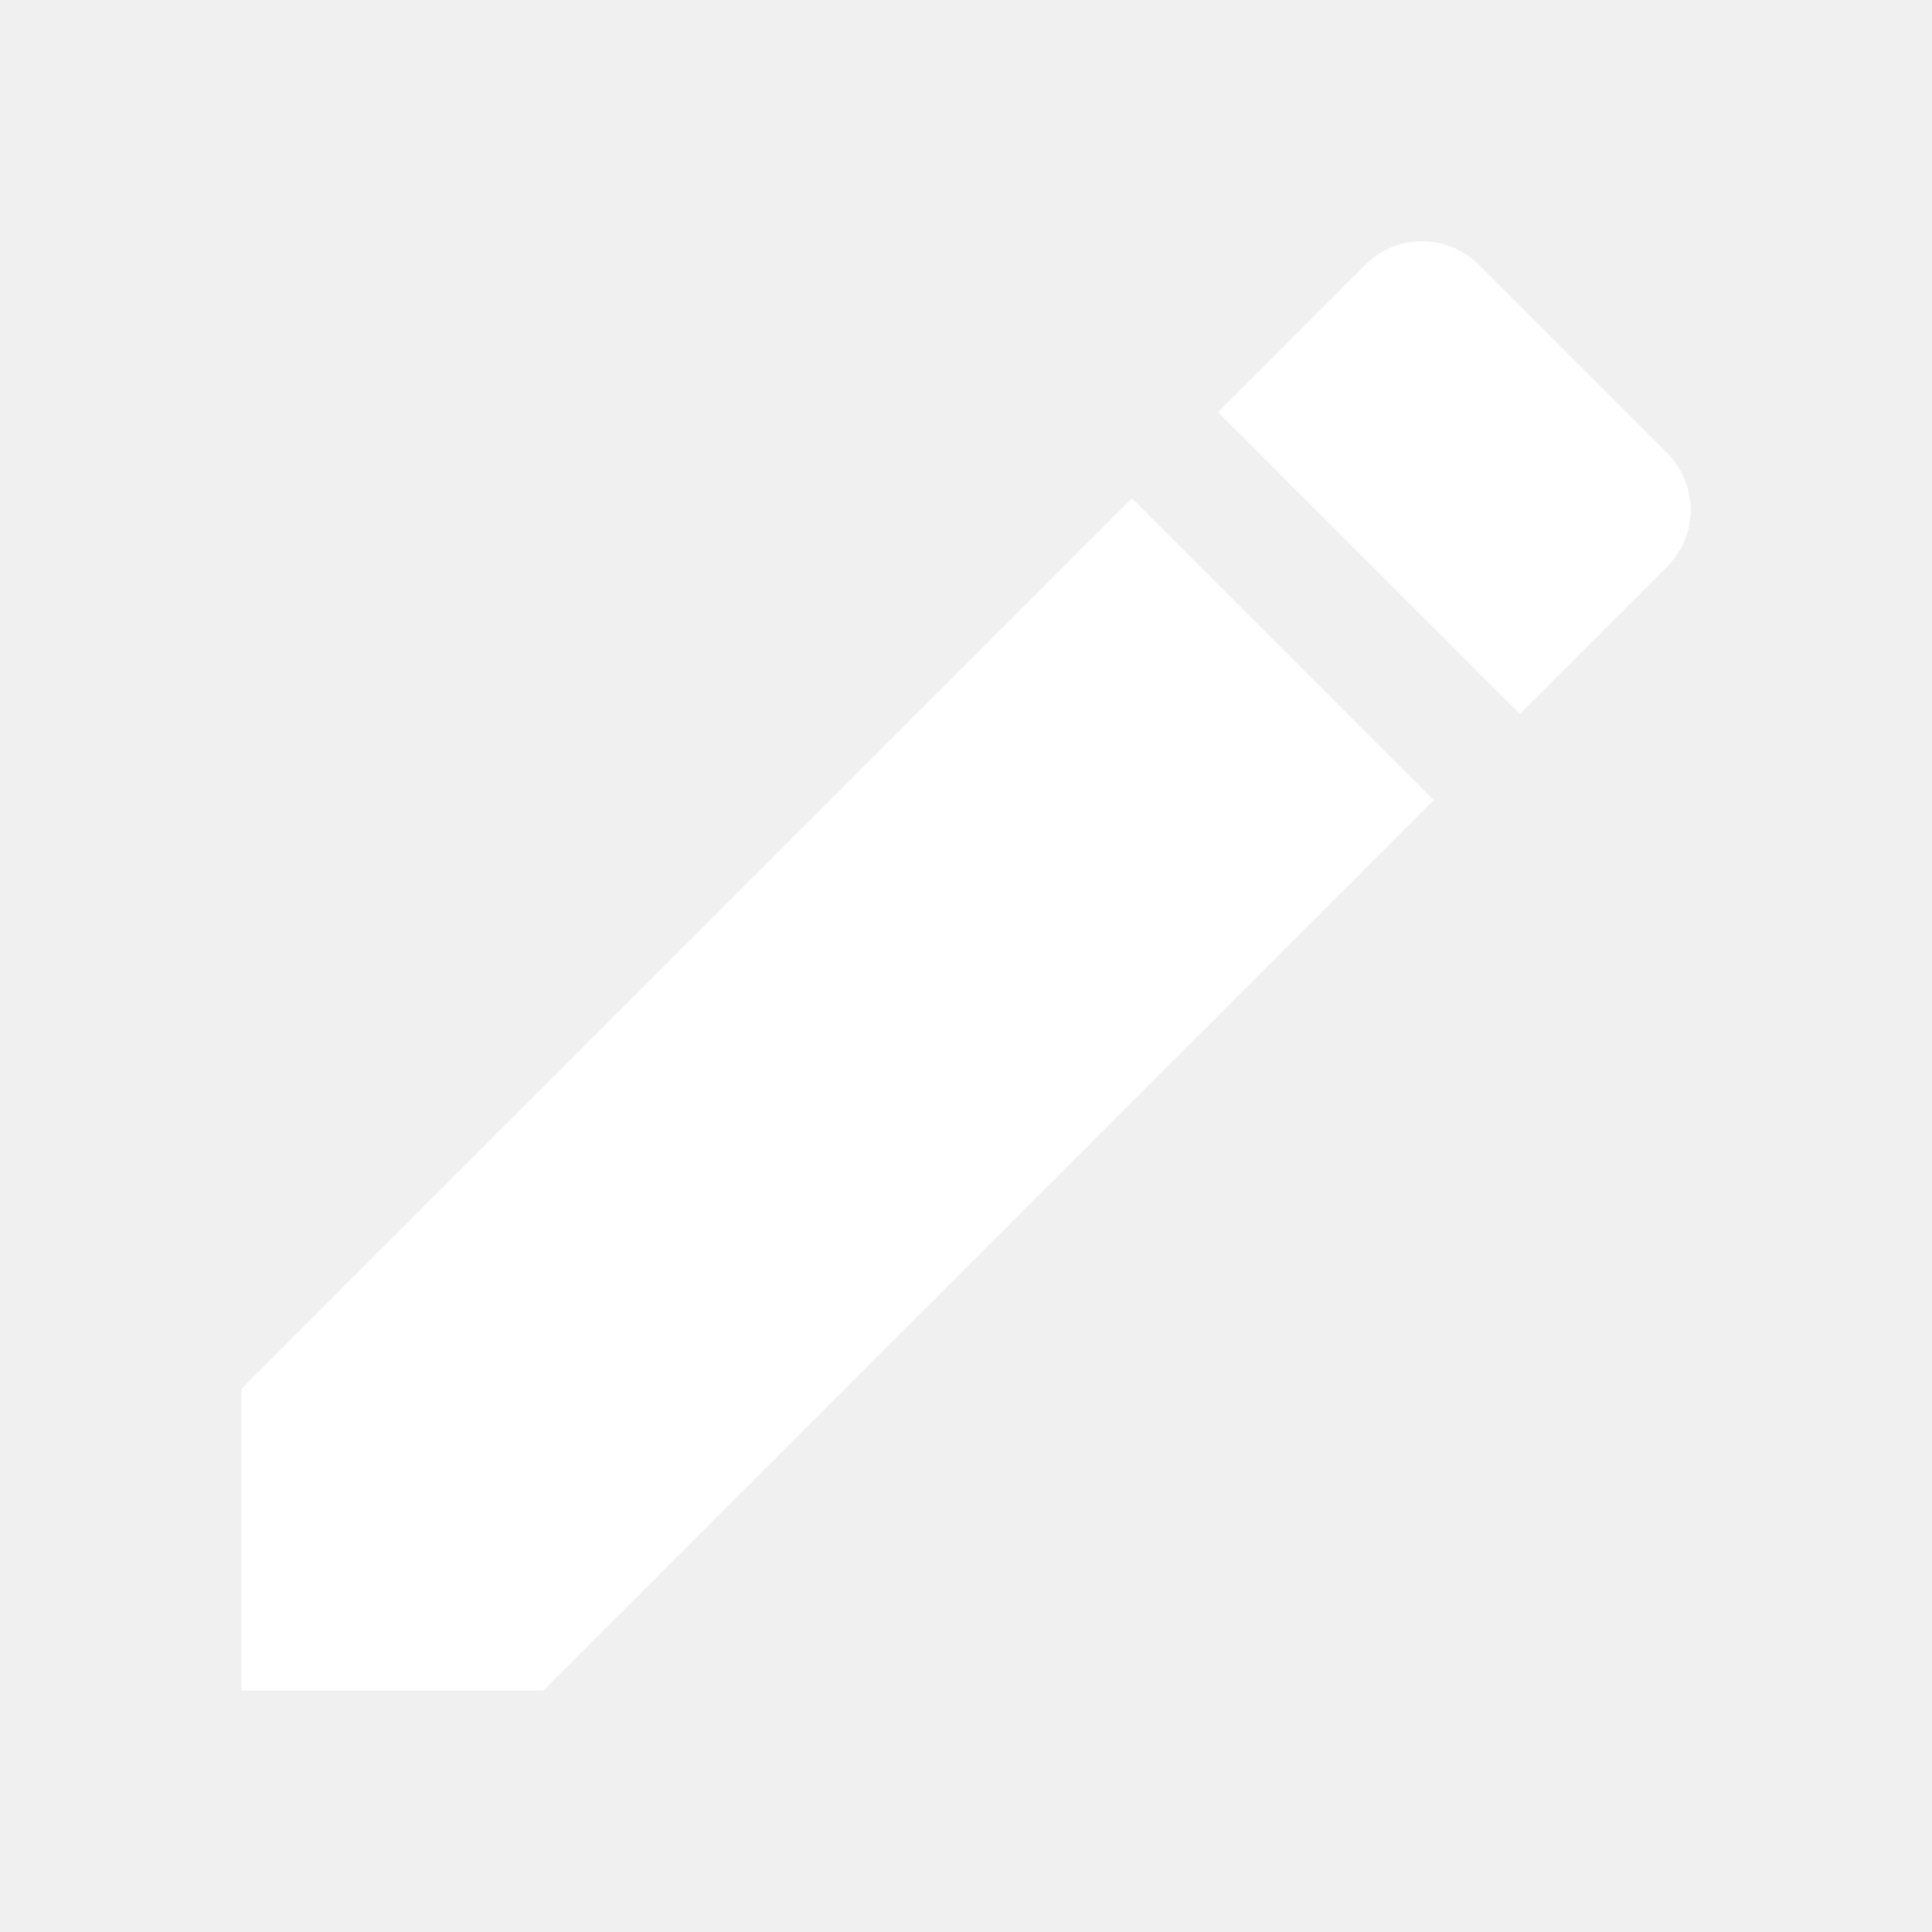
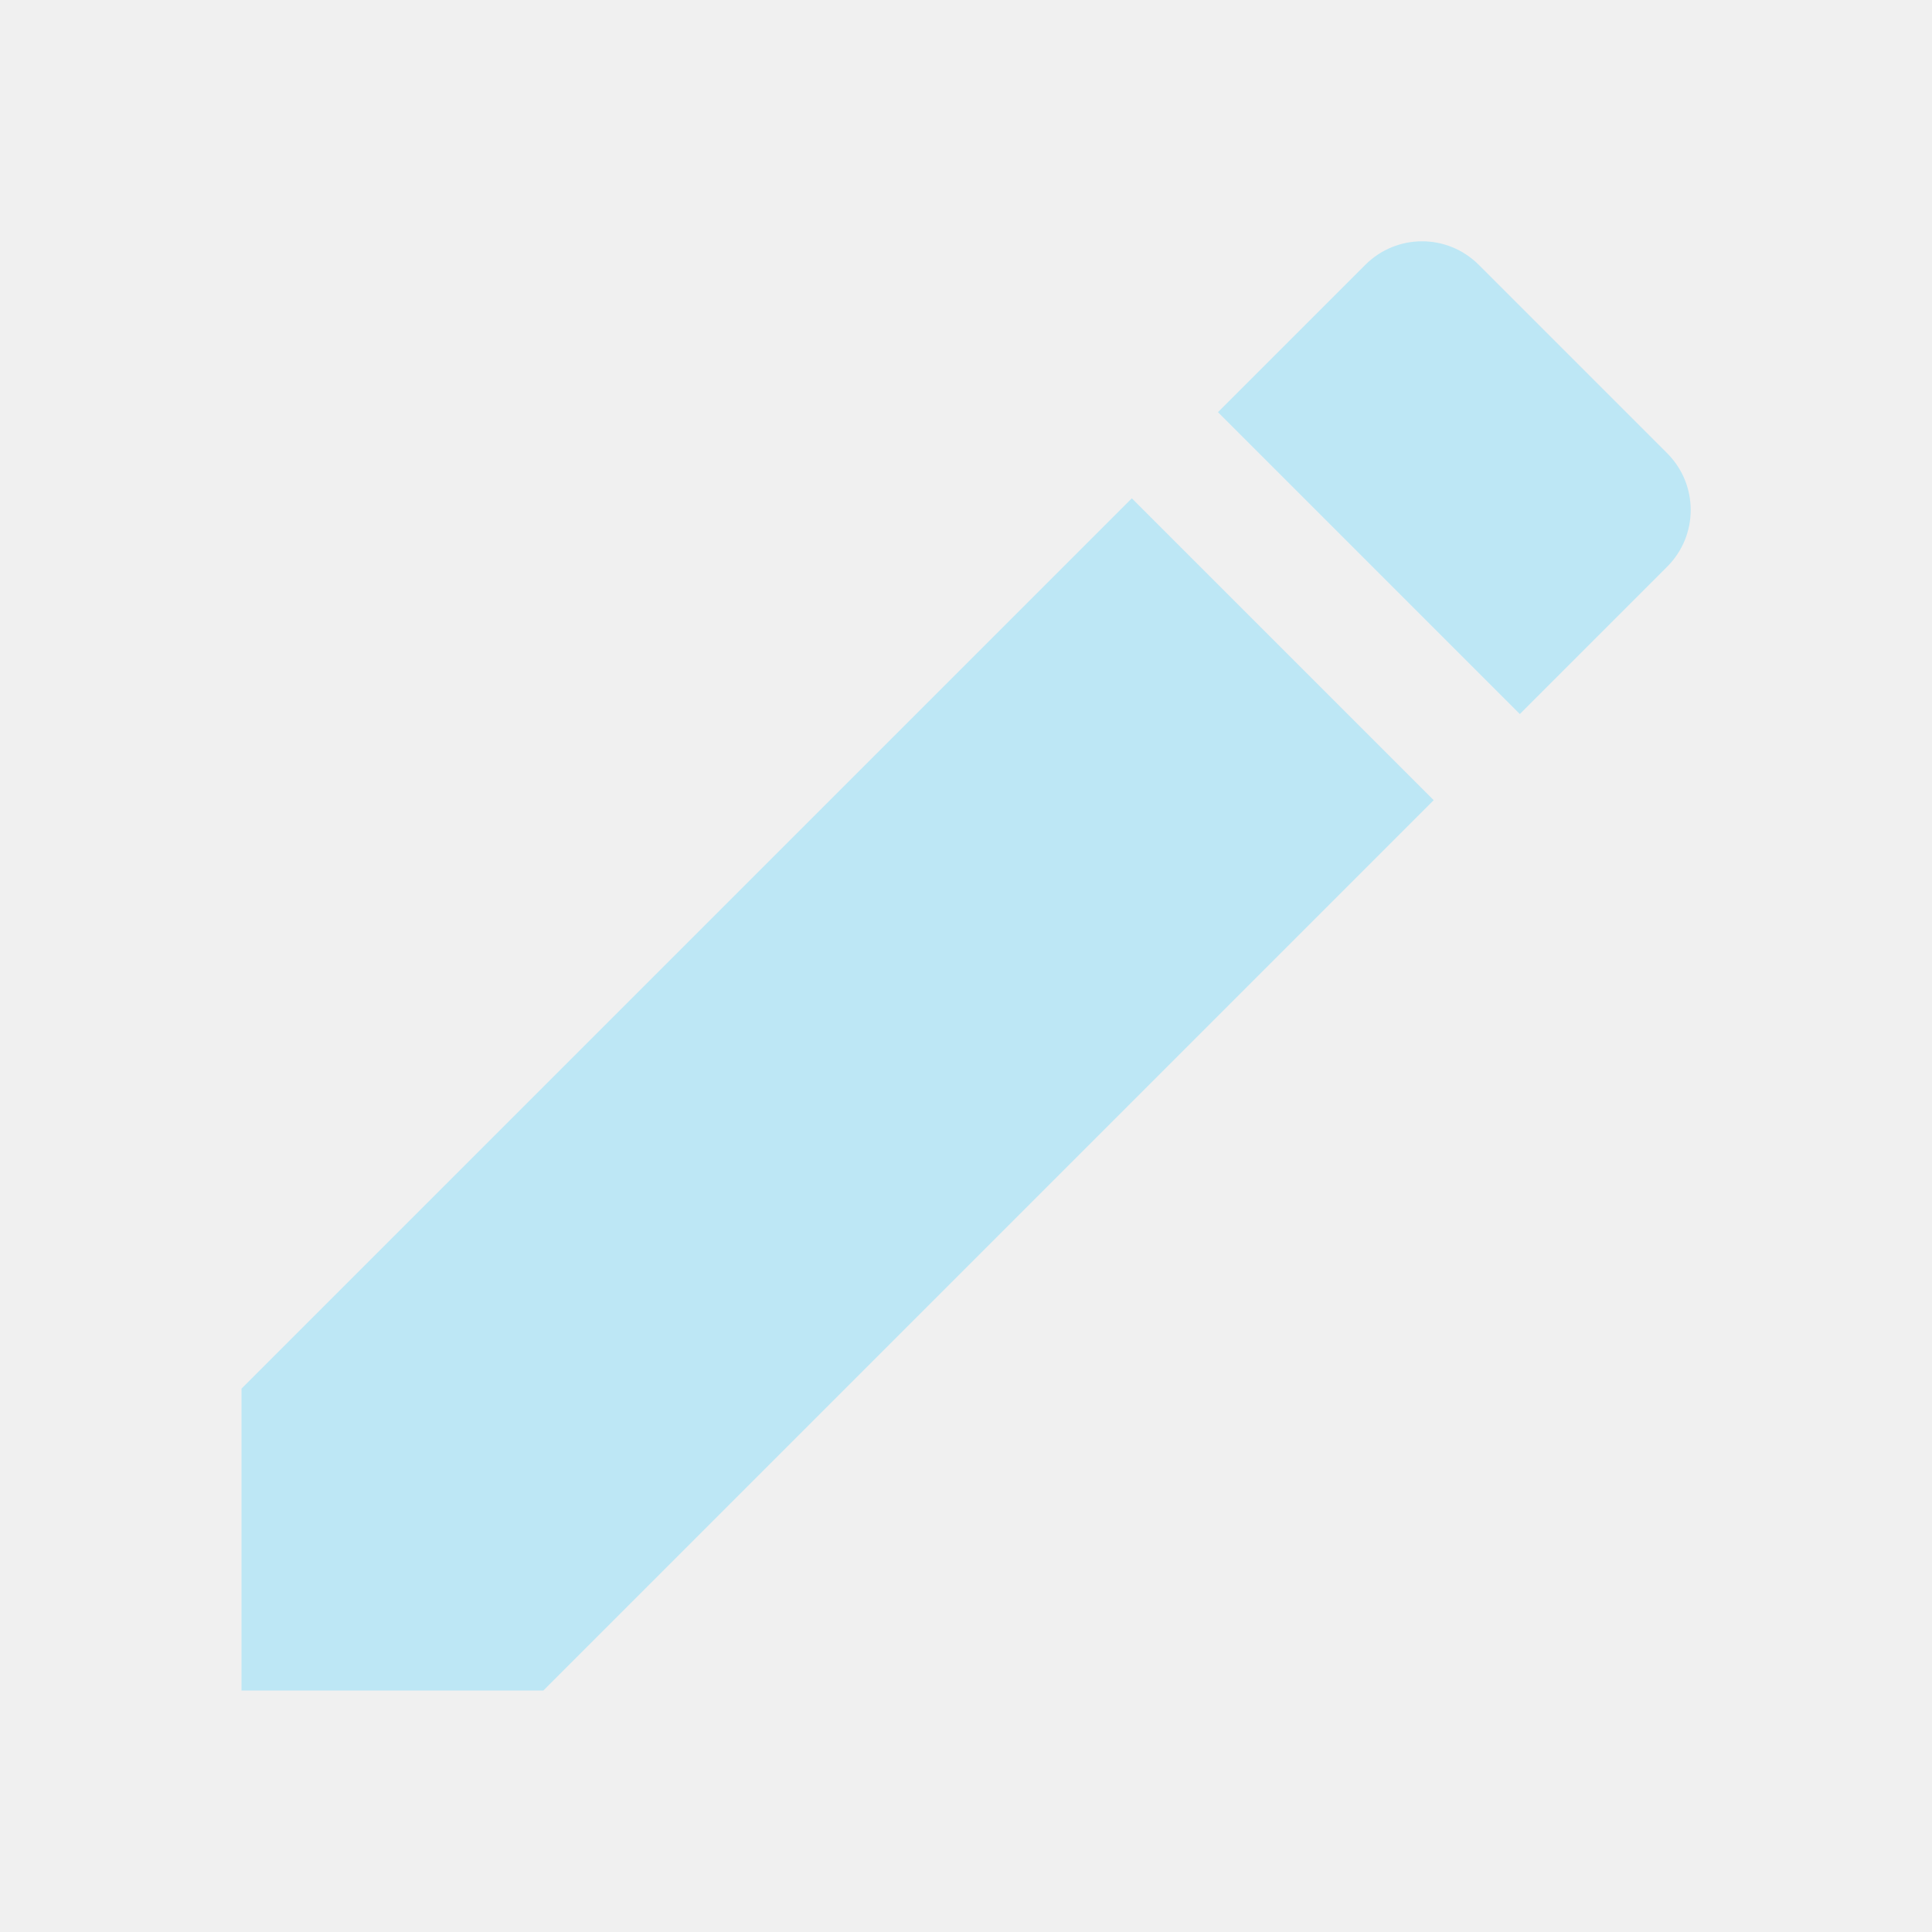
- <svg xmlns="http://www.w3.org/2000/svg" fill="white" width="24" height="24" viewBox="0 0 24 24">
+ <svg xmlns="http://www.w3.org/2000/svg" fill="rgb(189, 231, 245)" width="24" height="24" viewBox="0 0 24 24">
  <path d="M3 17.25V21h3.75L17.81 9.94l-3.75-3.75L3 17.25zM20.71 7.04c.39-.39.39-1.02 0-1.41l-2.34-2.34c-.39-.39-1.02-.39-1.41 0l-1.83 1.83 3.75 3.75 1.83-1.83z" />
  <path d="M0 0h24v24H0z" fill="none" />
</svg>
